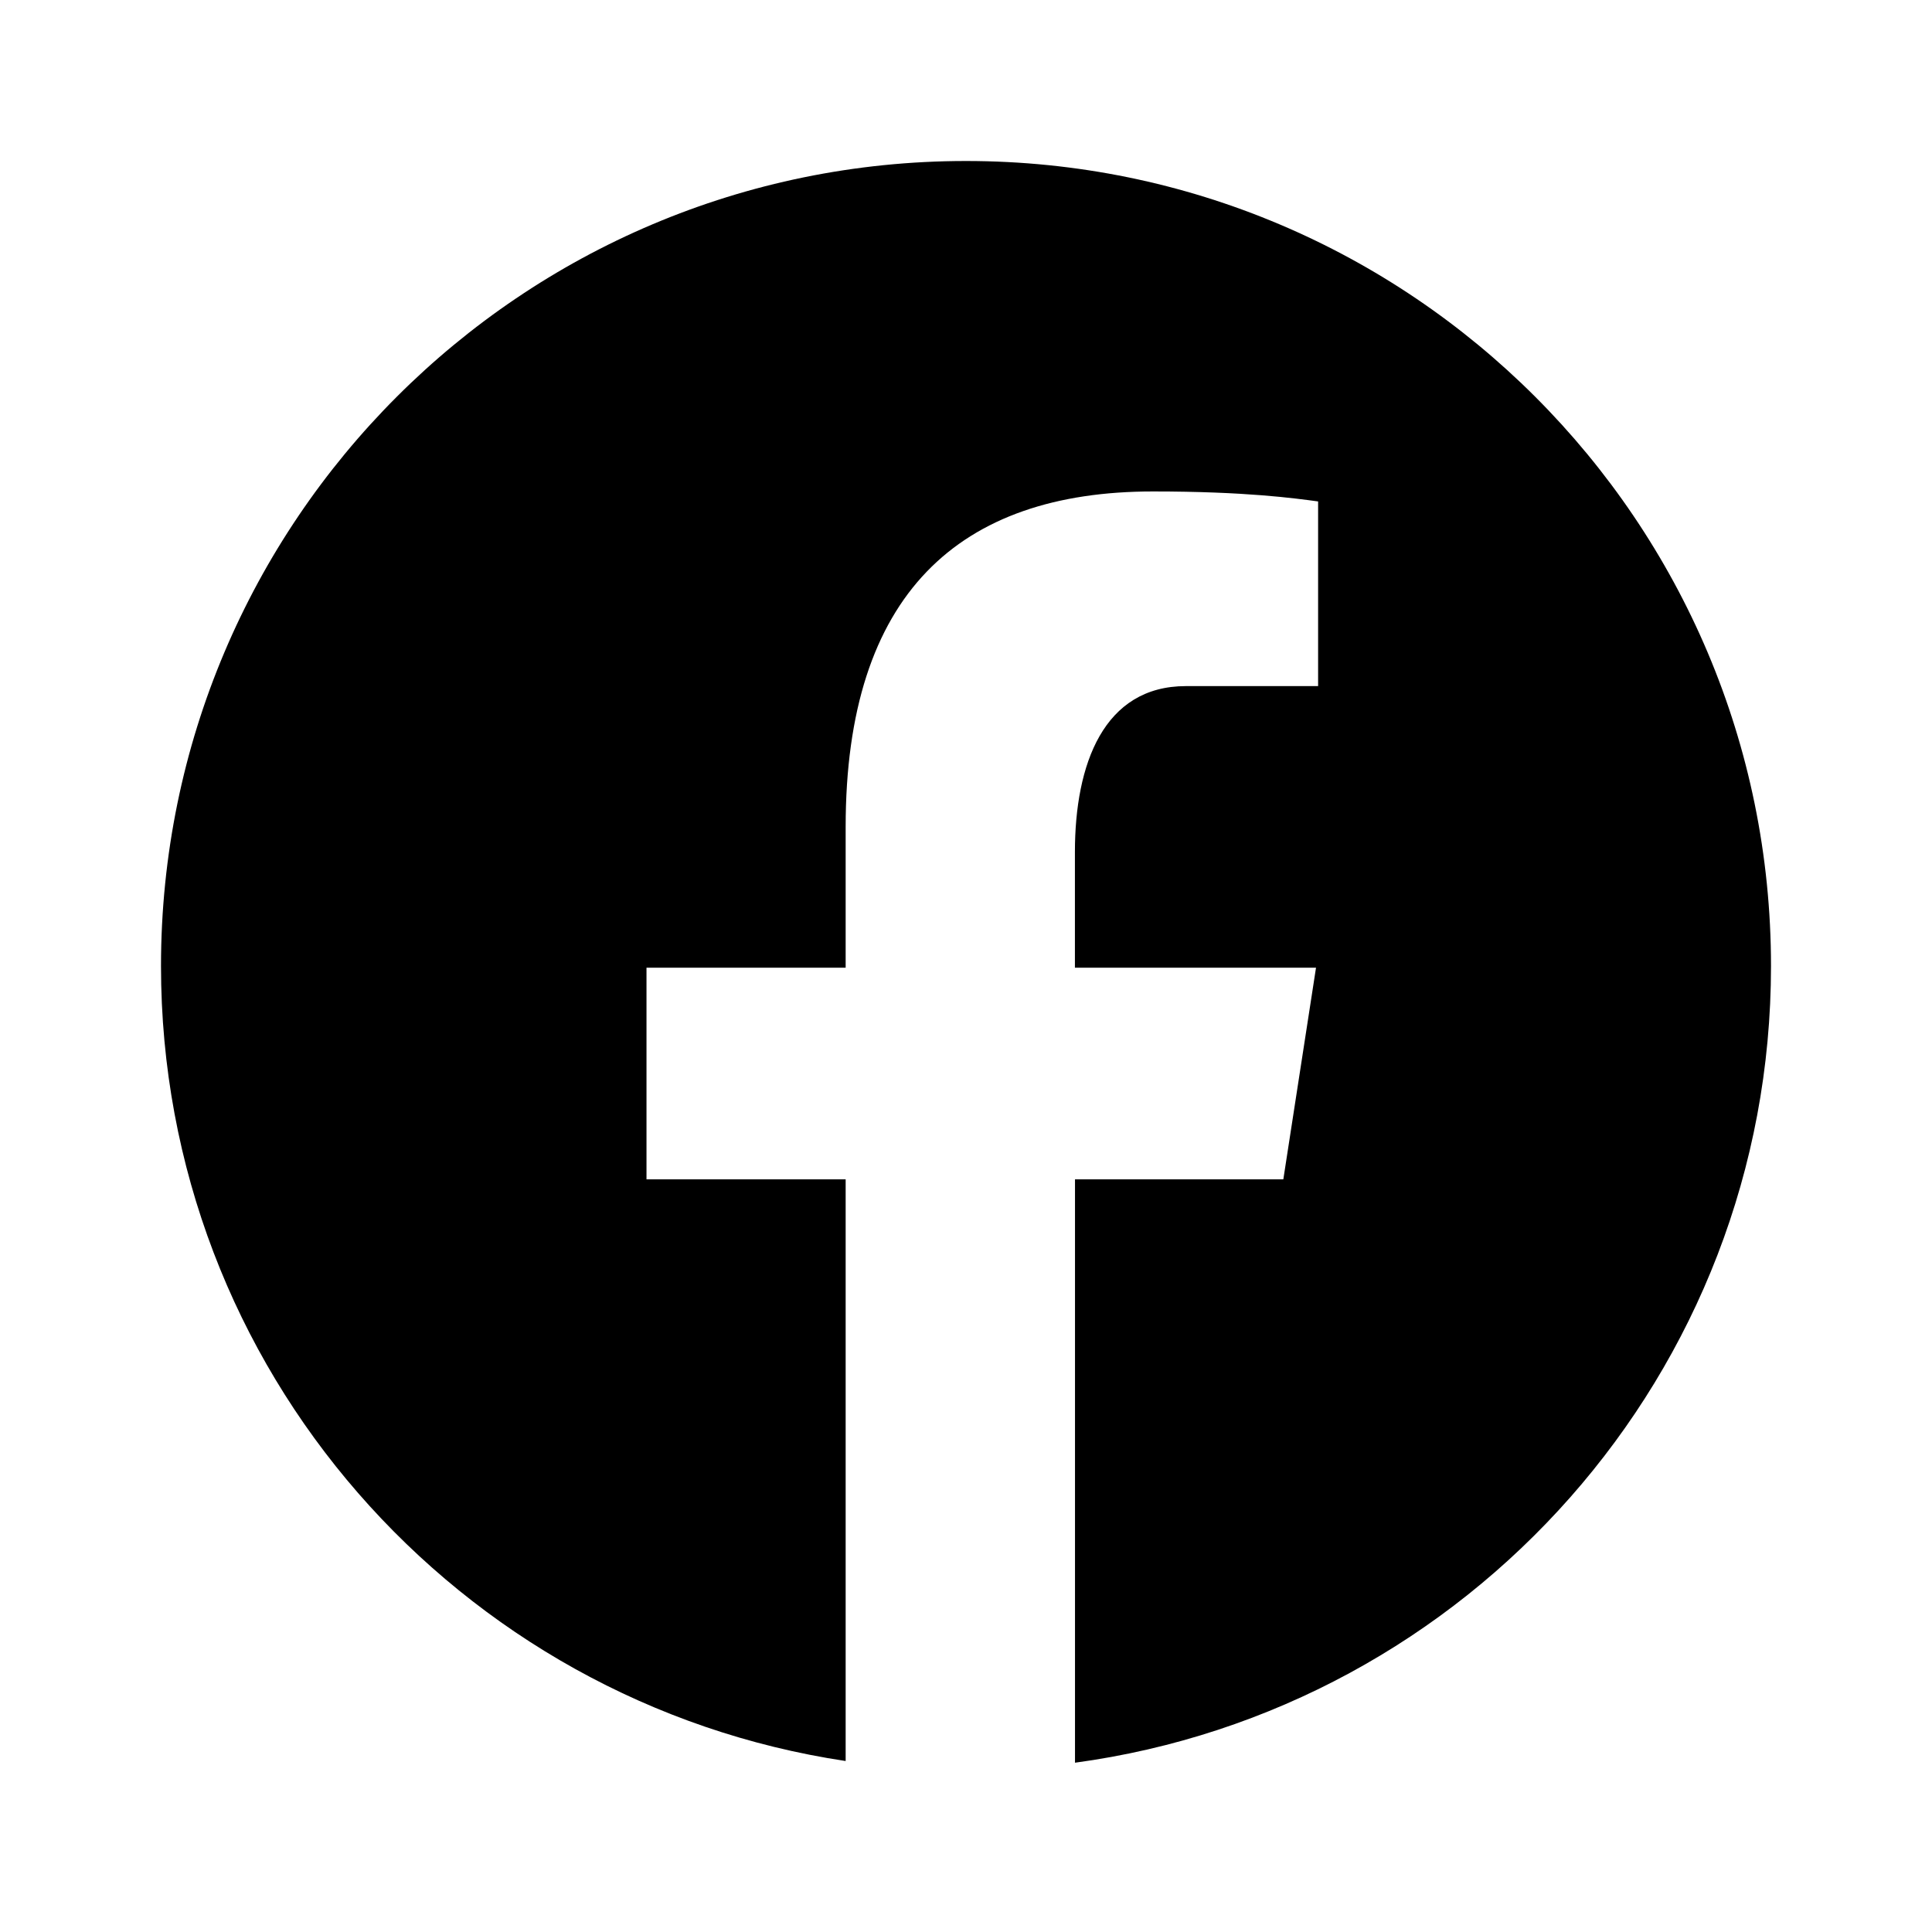
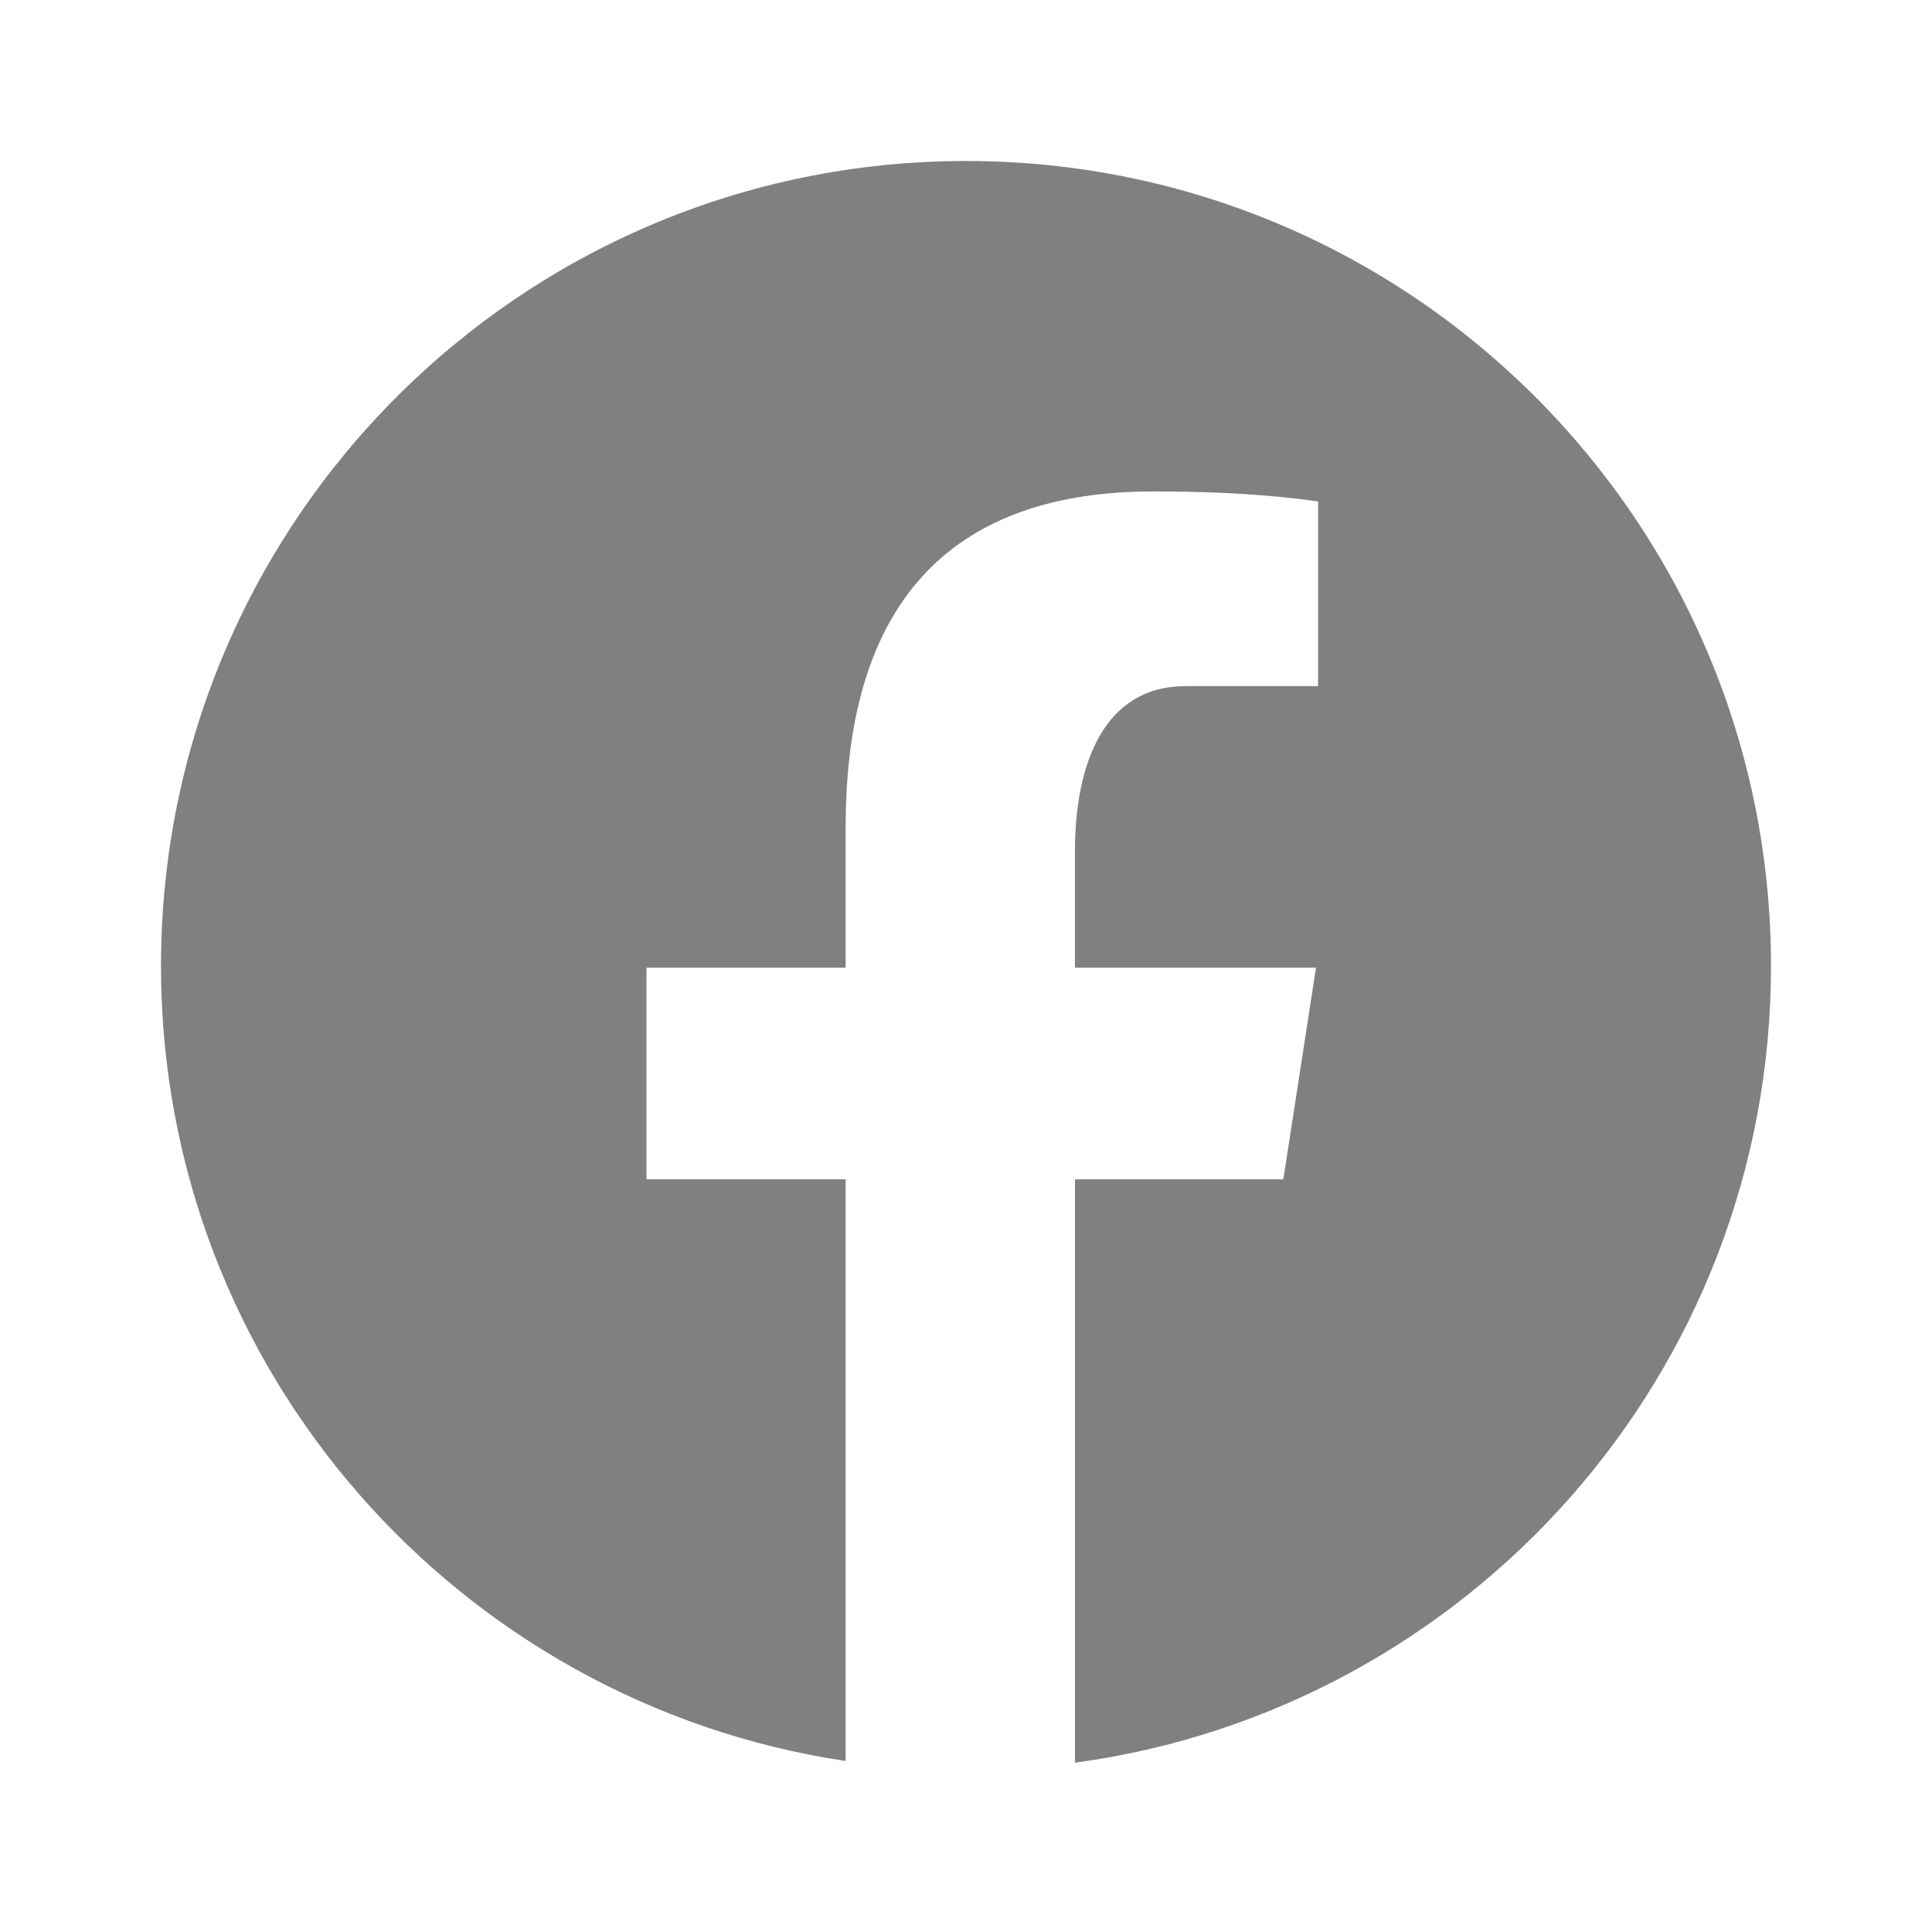
<svg xmlns="http://www.w3.org/2000/svg" viewBox="0 0 24 24" width="24px" height="24px">
-   <path d="M12,2C6.477,2,2,6.477,2,12c0,5.013,3.693,9.153,8.505,9.876V14.65H8.031v-2.629h2.474v-1.749 c0-2.896,1.411-4.167,3.818-4.167c1.153,0,1.762,0.085,2.051,0.124v2.294h-1.642c-1.022,0-1.379,0.969-1.379,2.061v1.437h2.995 l-0.406,2.629h-2.588v7.247C18.235,21.236,22,17.062,22,12C22,6.477,17.523,2,12,2z" />
+   <path fill="gray" d="M12,2C6.477,2,2,6.477,2,12c0,5.013,3.693,9.153,8.505,9.876V14.65H8.031v-2.629h2.474v-1.749 c0-2.896,1.411-4.167,3.818-4.167c1.153,0,1.762,0.085,2.051,0.124v2.294h-1.642c-1.022,0-1.379,0.969-1.379,2.061v1.437h2.995 l-0.406,2.629h-2.588v7.247C18.235,21.236,22,17.062,22,12C22,6.477,17.523,2,12,2z" />
</svg>
